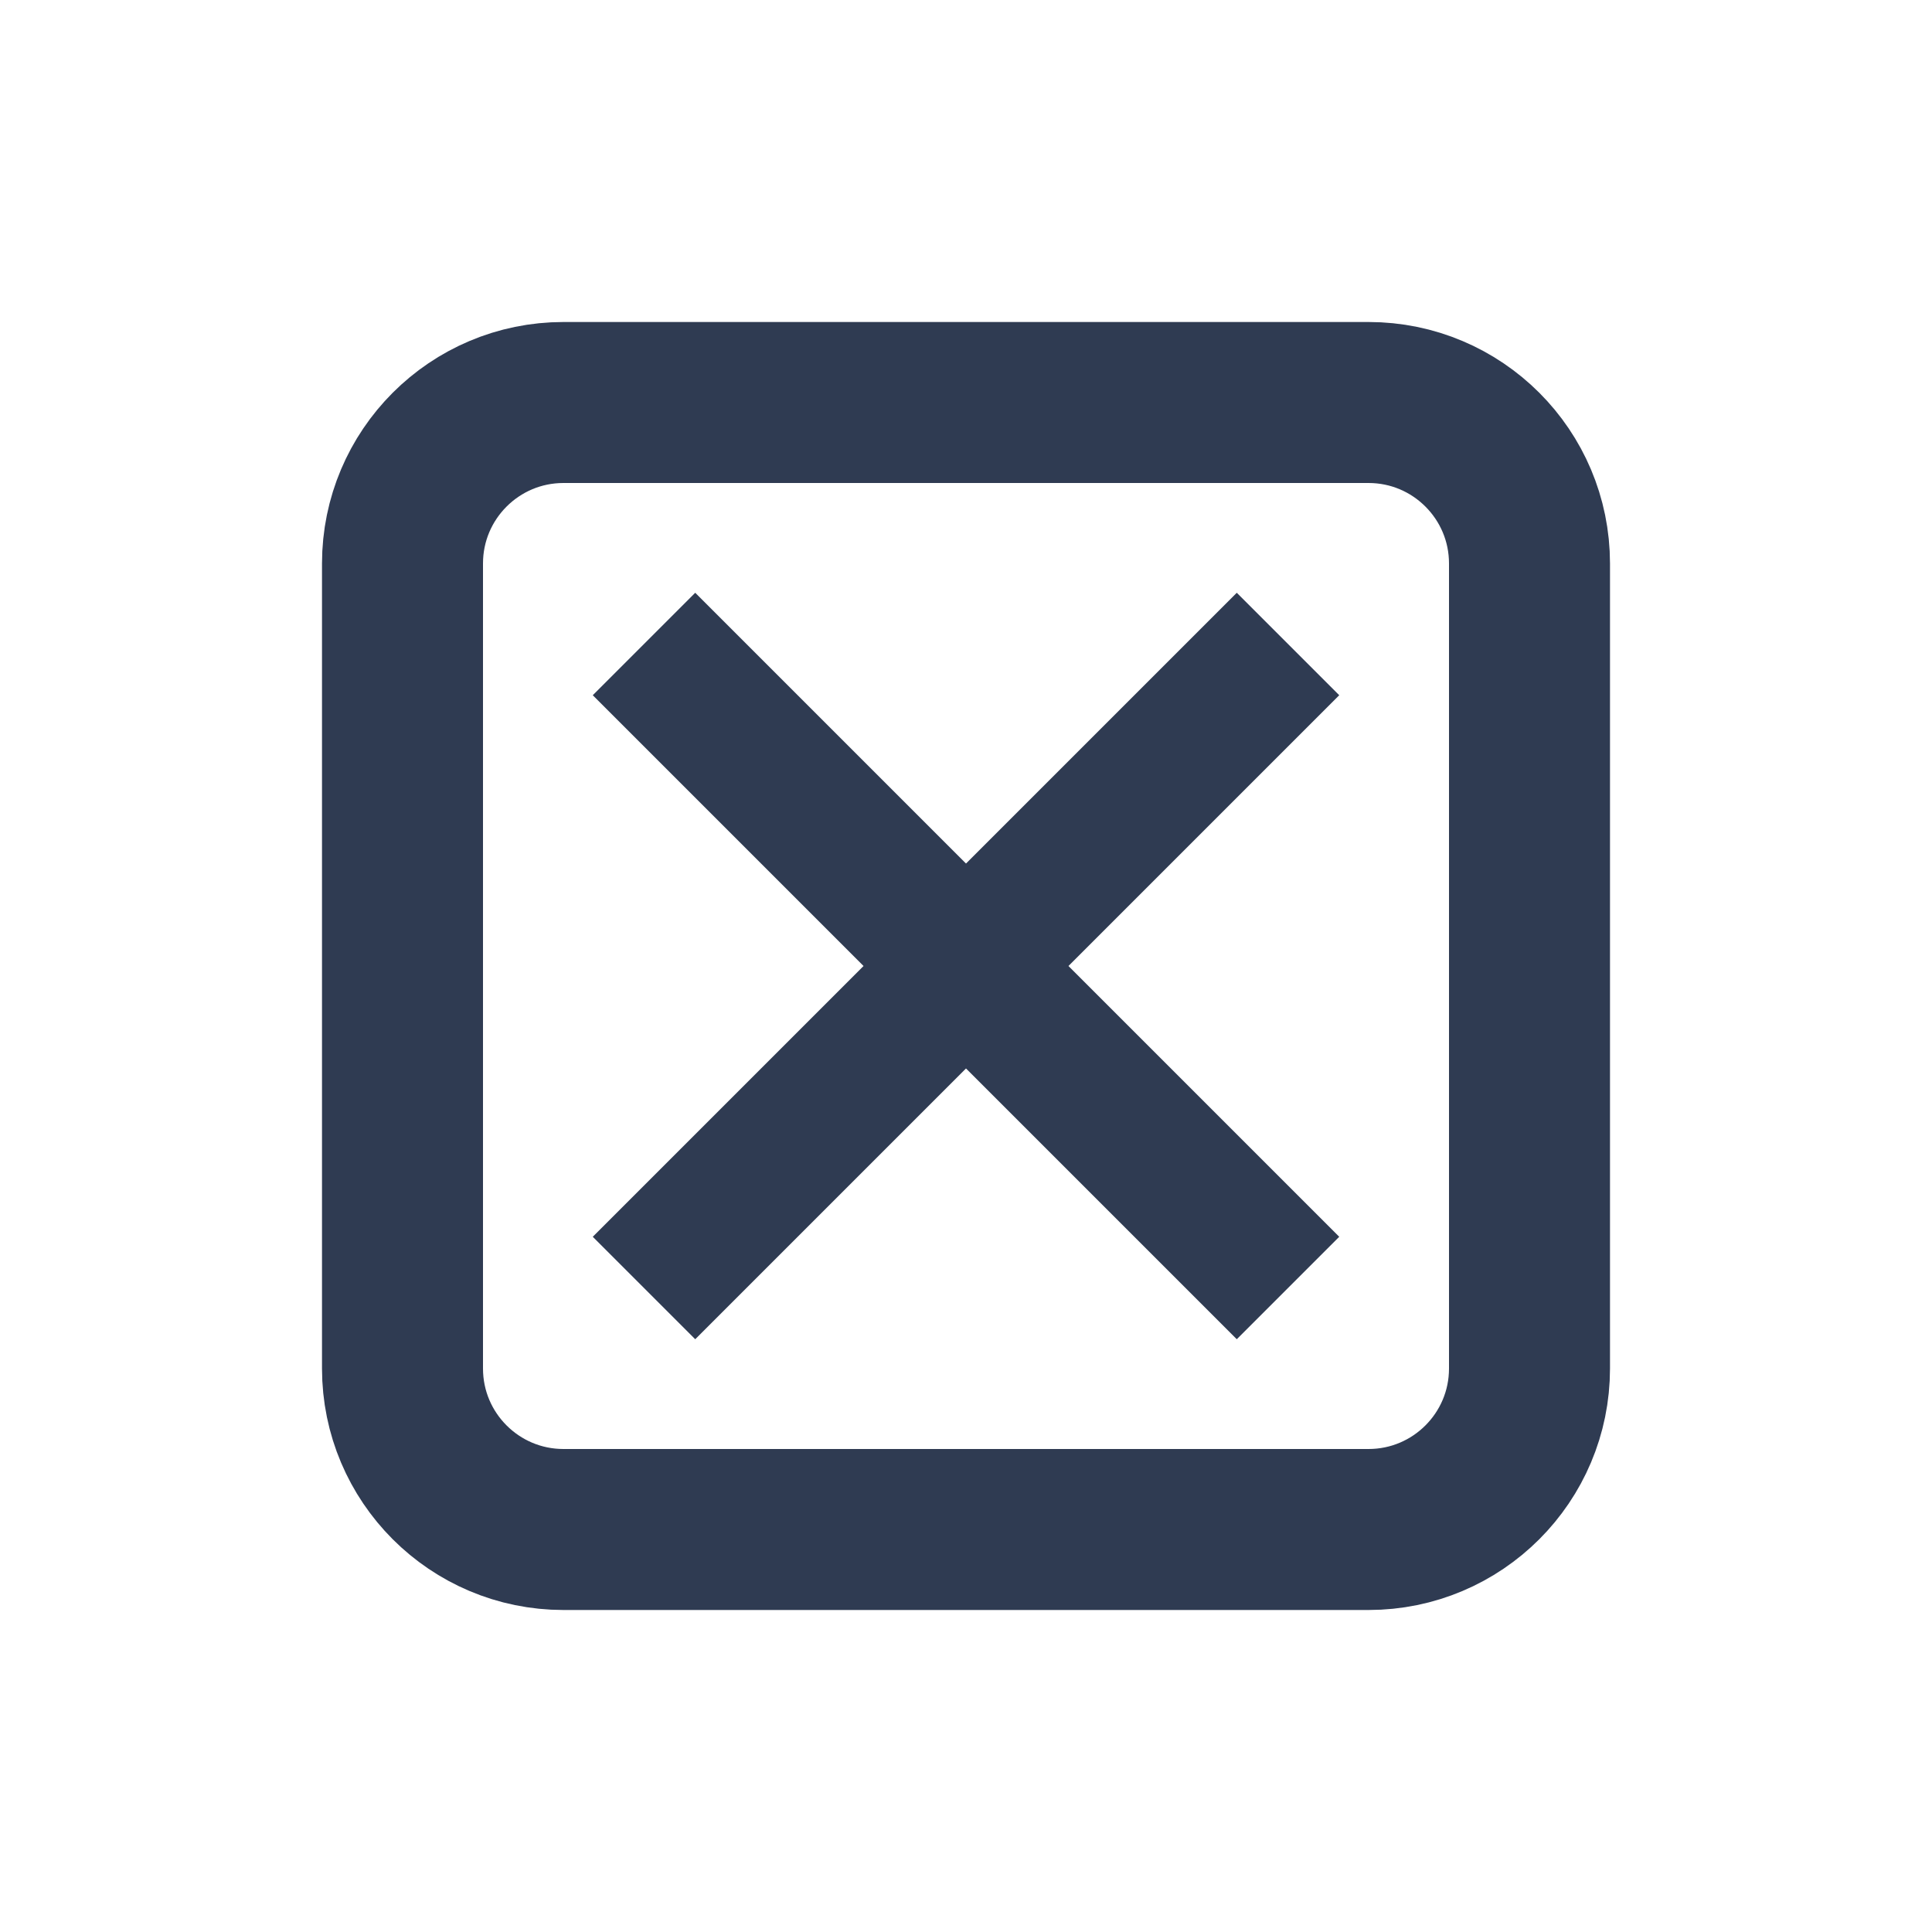
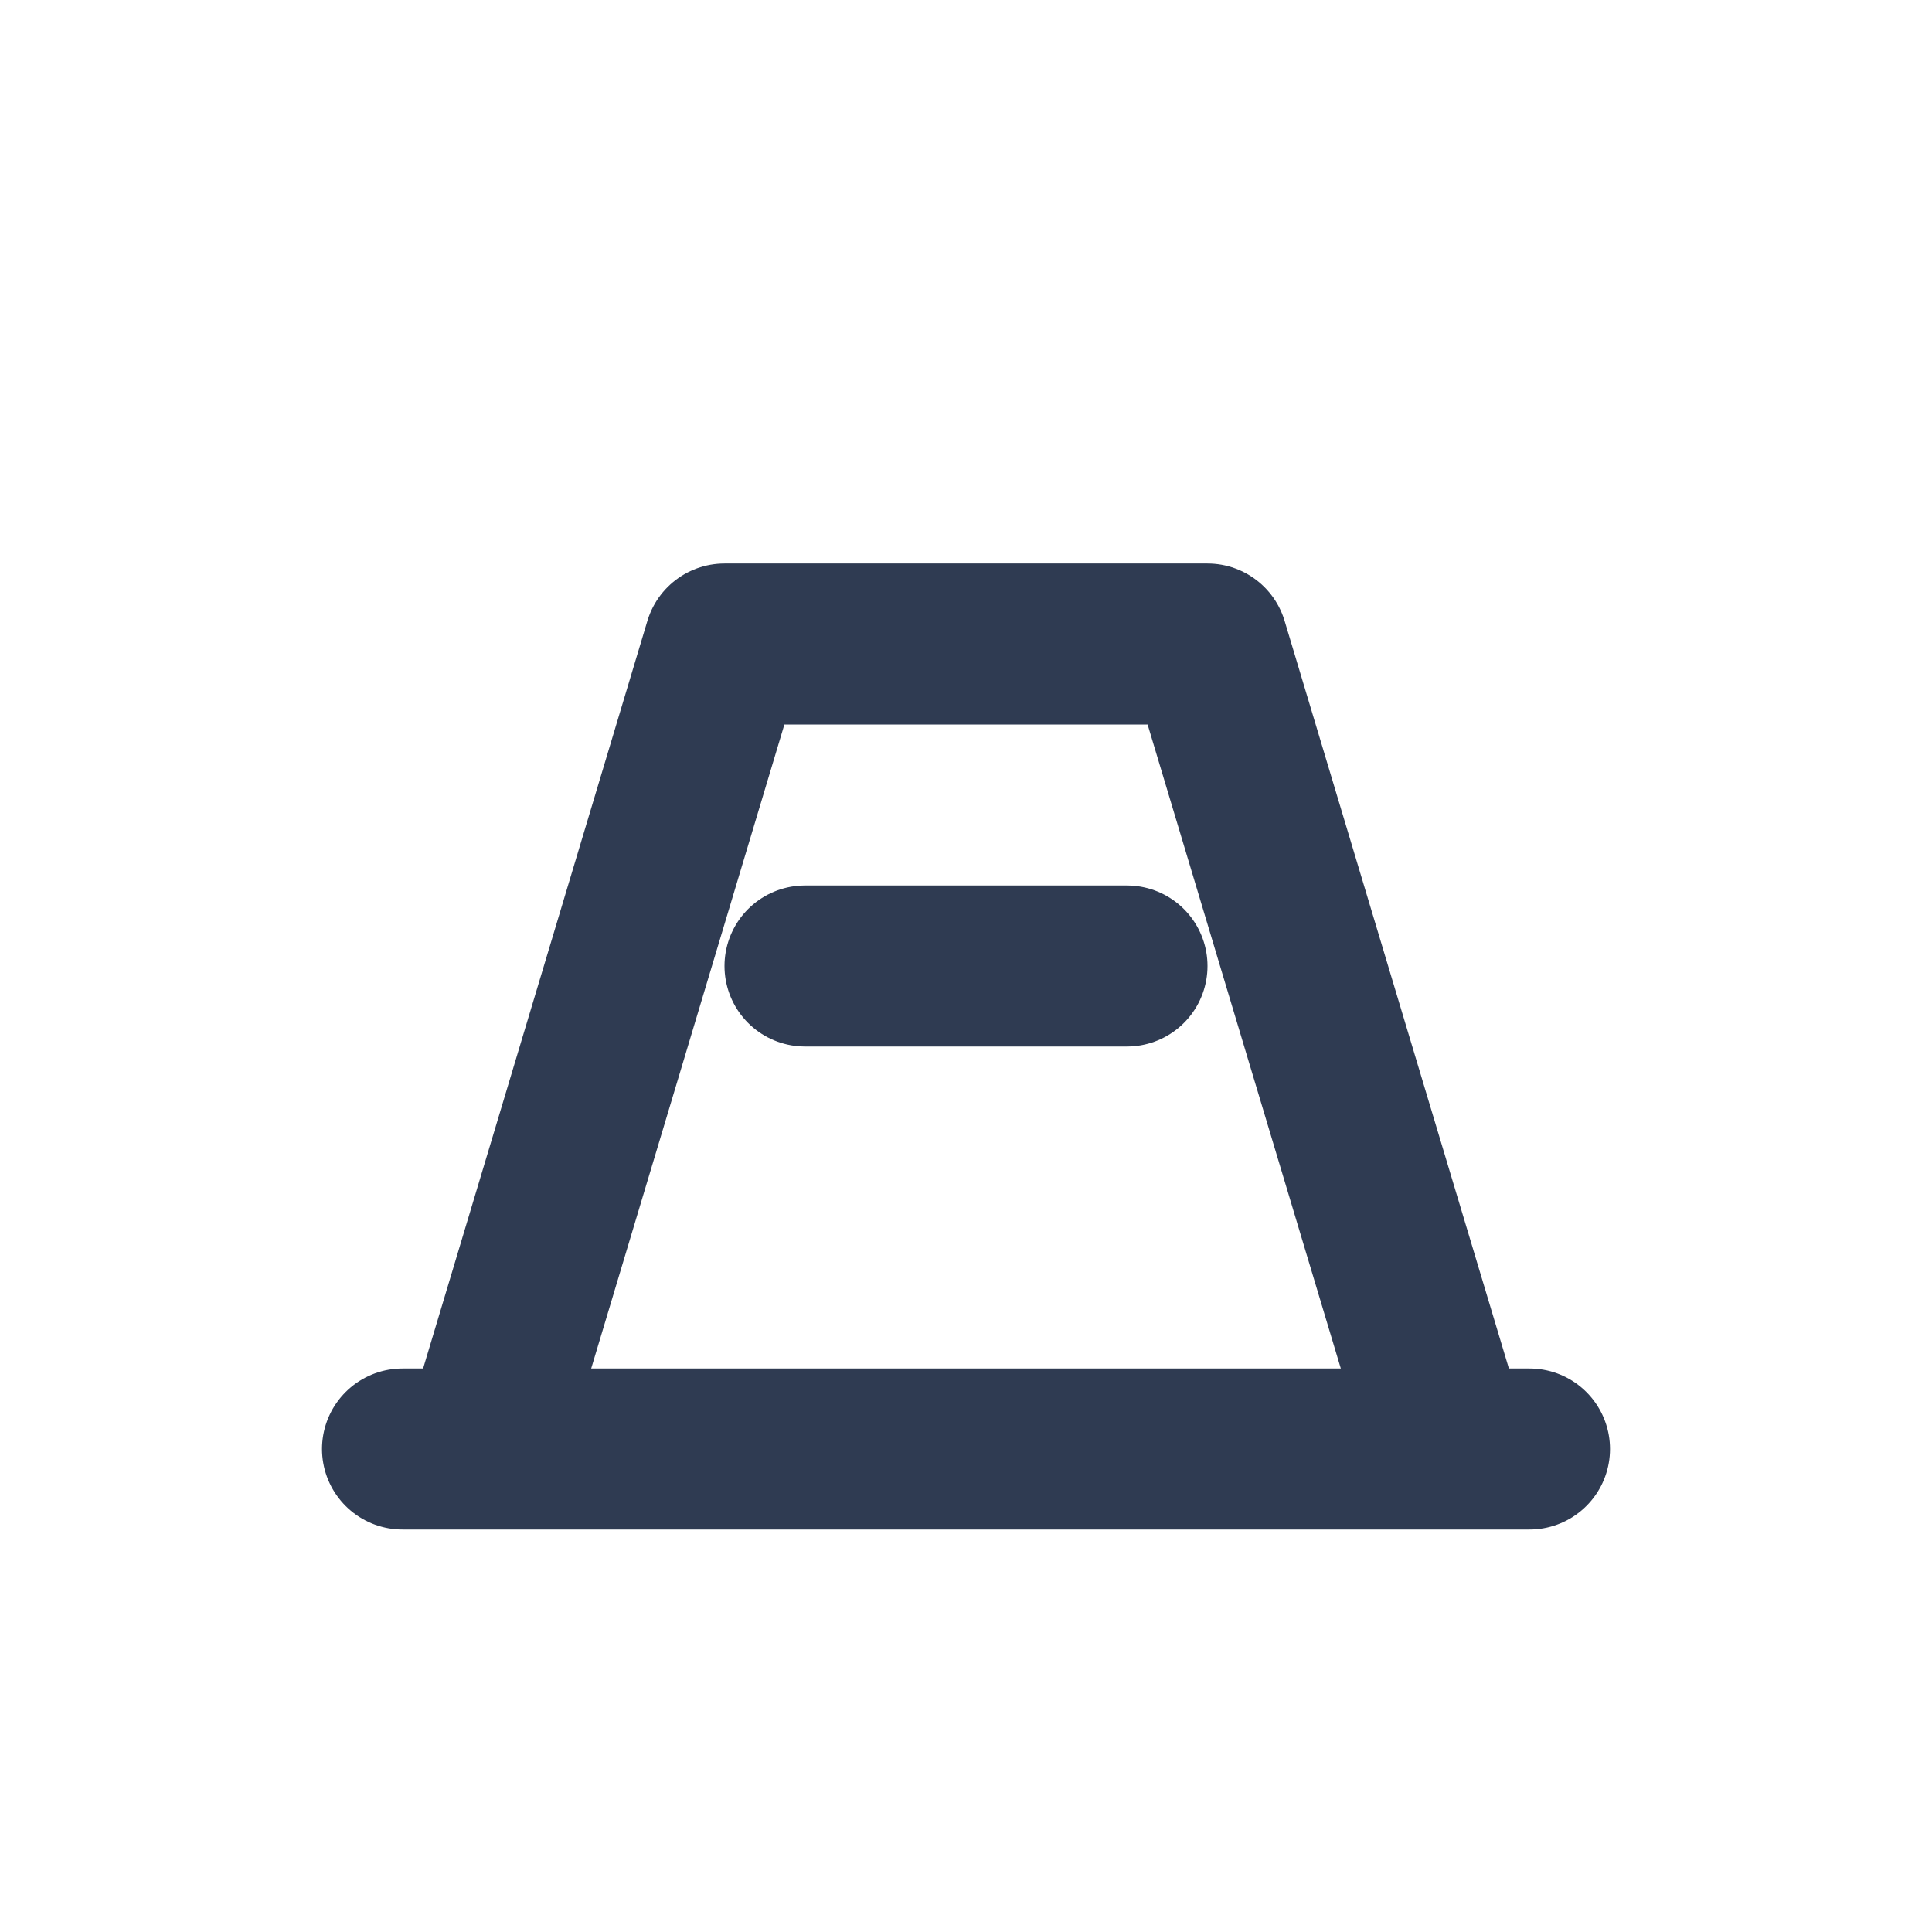
- <svg xmlns="http://www.w3.org/2000/svg" width="24" height="24" viewBox="0 0 24 24">
-   <rect x="5" y="5" width="14" height="14" rx="2" stroke="#2F3B52" stroke-width="2" fill="none" />
-   <path d="M8 8l8 8M16 8l-8 8" stroke="#2F3B52" stroke-width="1.8" />
+ <svg xmlns="http://www.w3.org/2000/svg" width="24" height="24" viewBox="0 0 24 24" fill="none">
+   <path d="M5 18h14" stroke="#2F3B52" stroke-width="2" stroke-linecap="round" />
+   <path d="M6 18l3-10h6l3 10" stroke="#2F3B52" stroke-width="2" stroke-linejoin="round" />
+   <path d="M10 12h4" stroke="#2F3B52" stroke-width="2" stroke-linecap="round" />
</svg>
